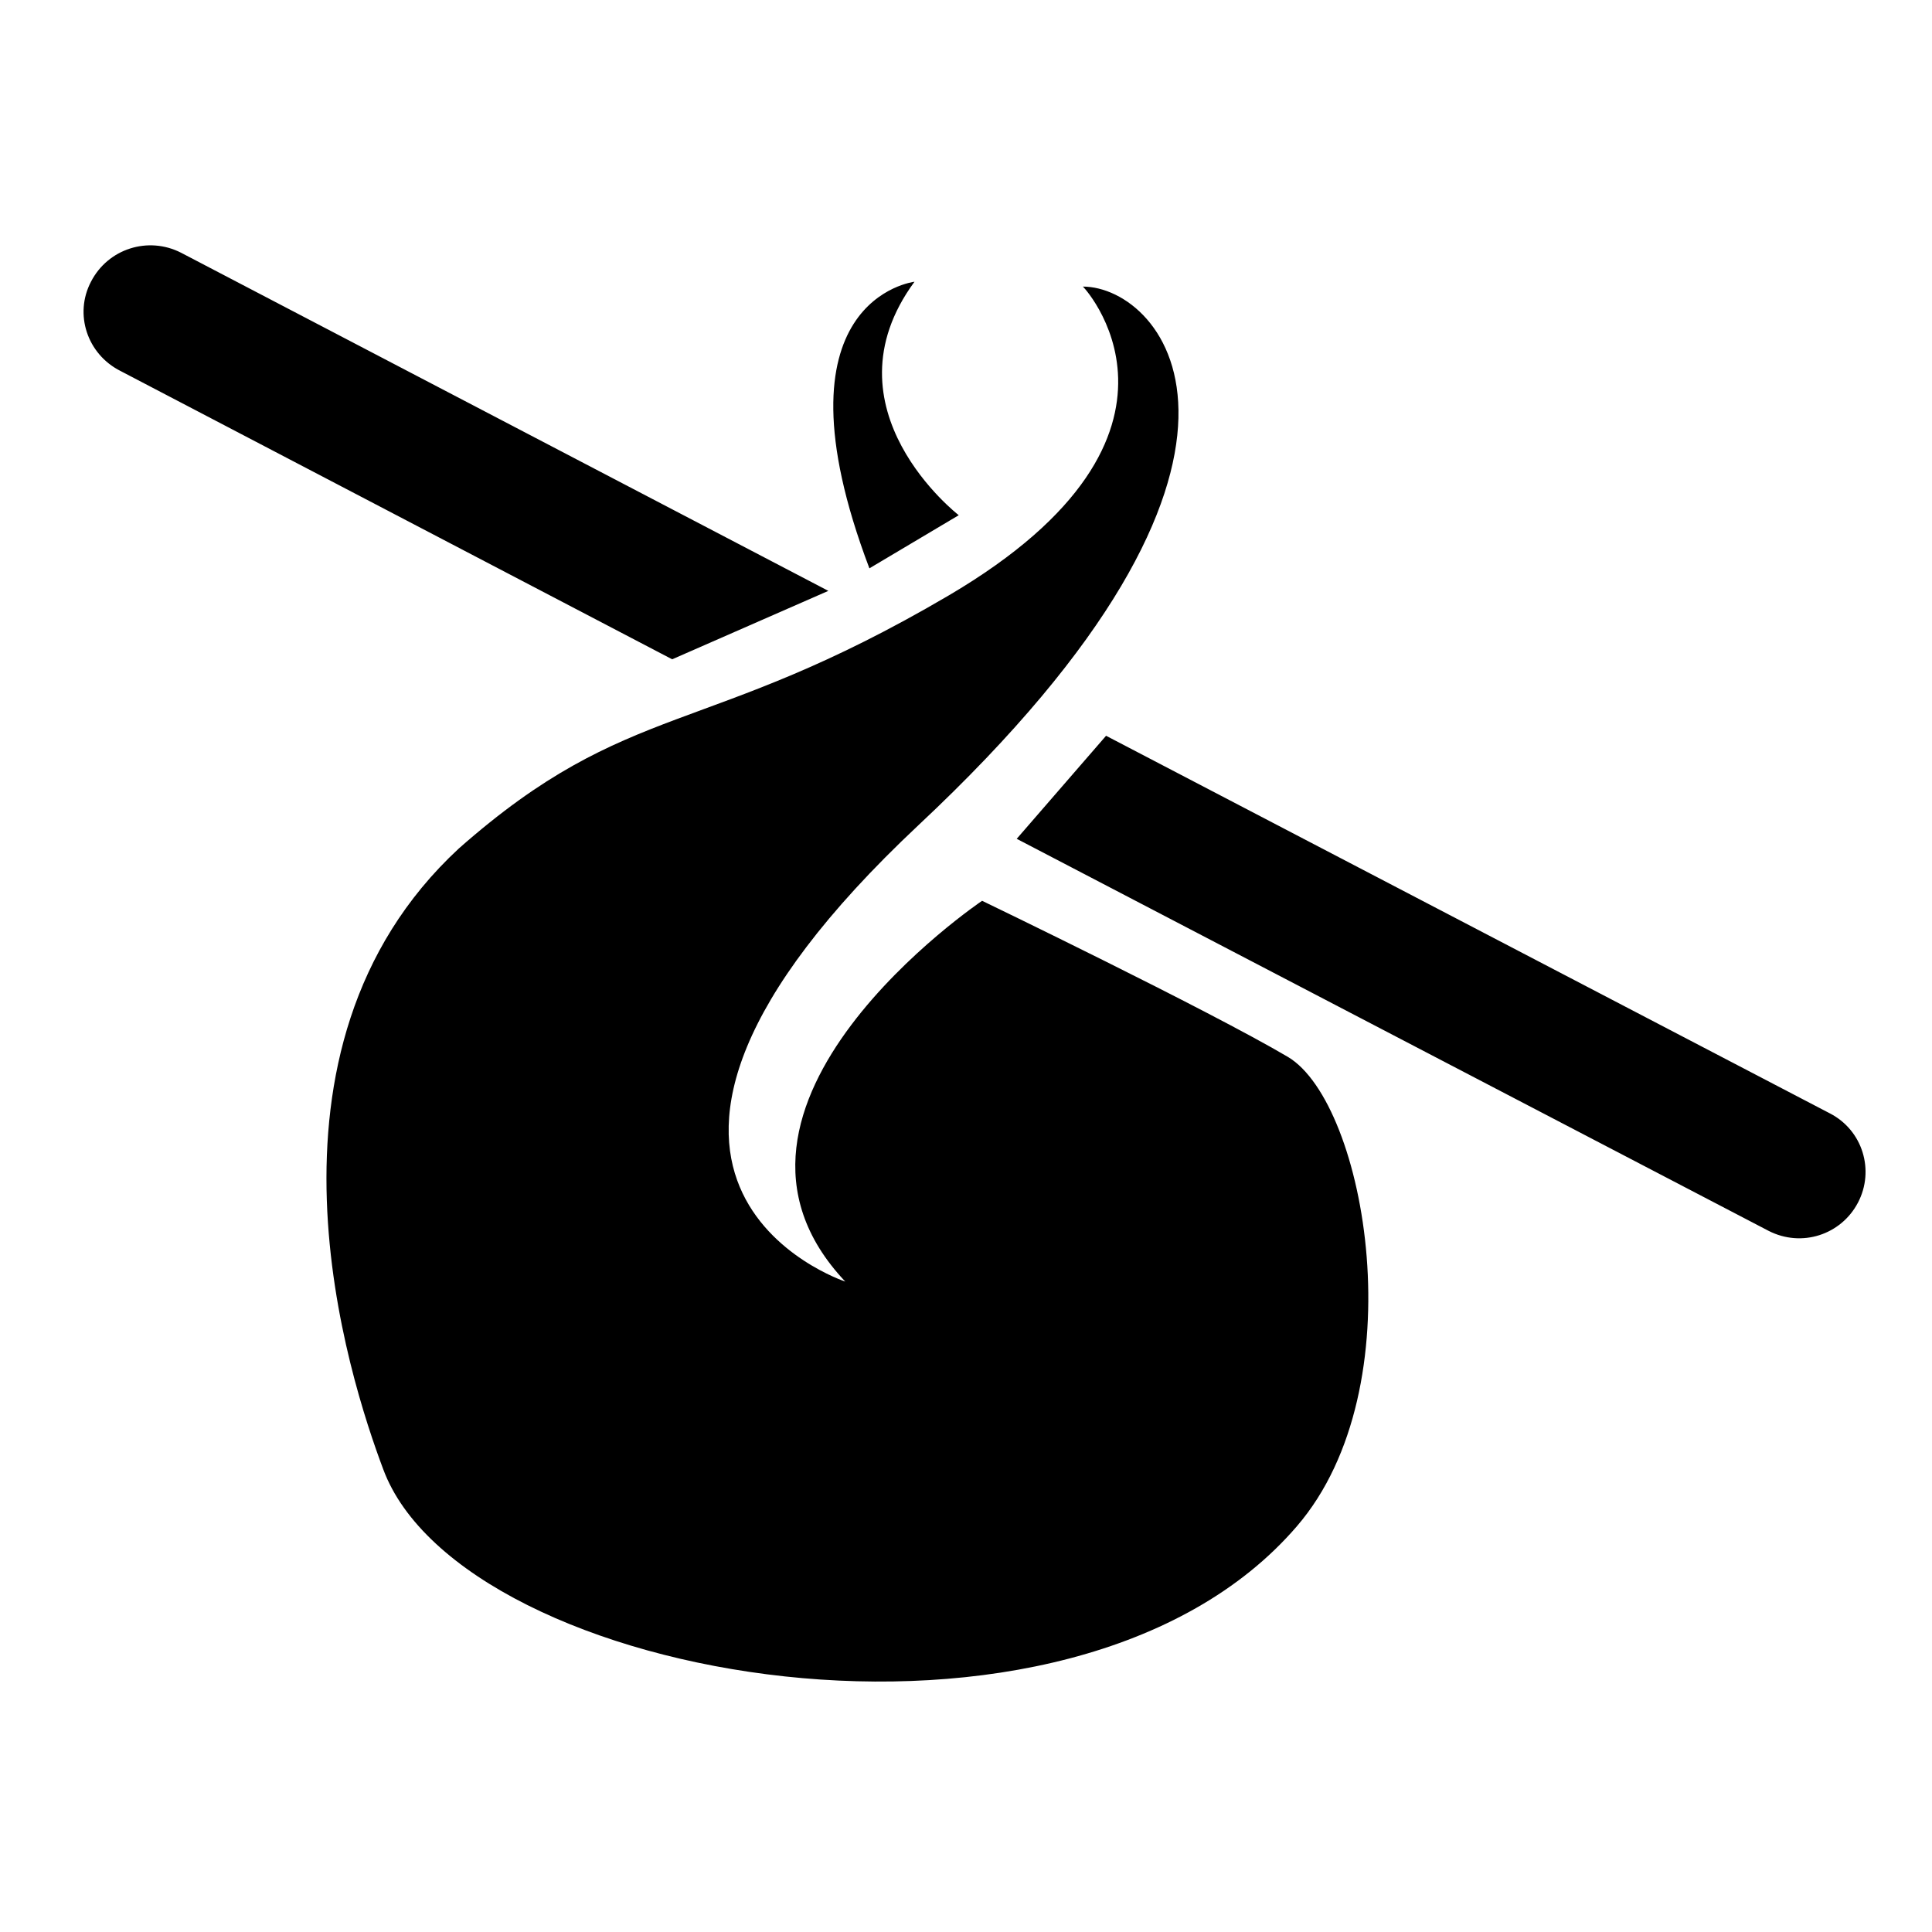
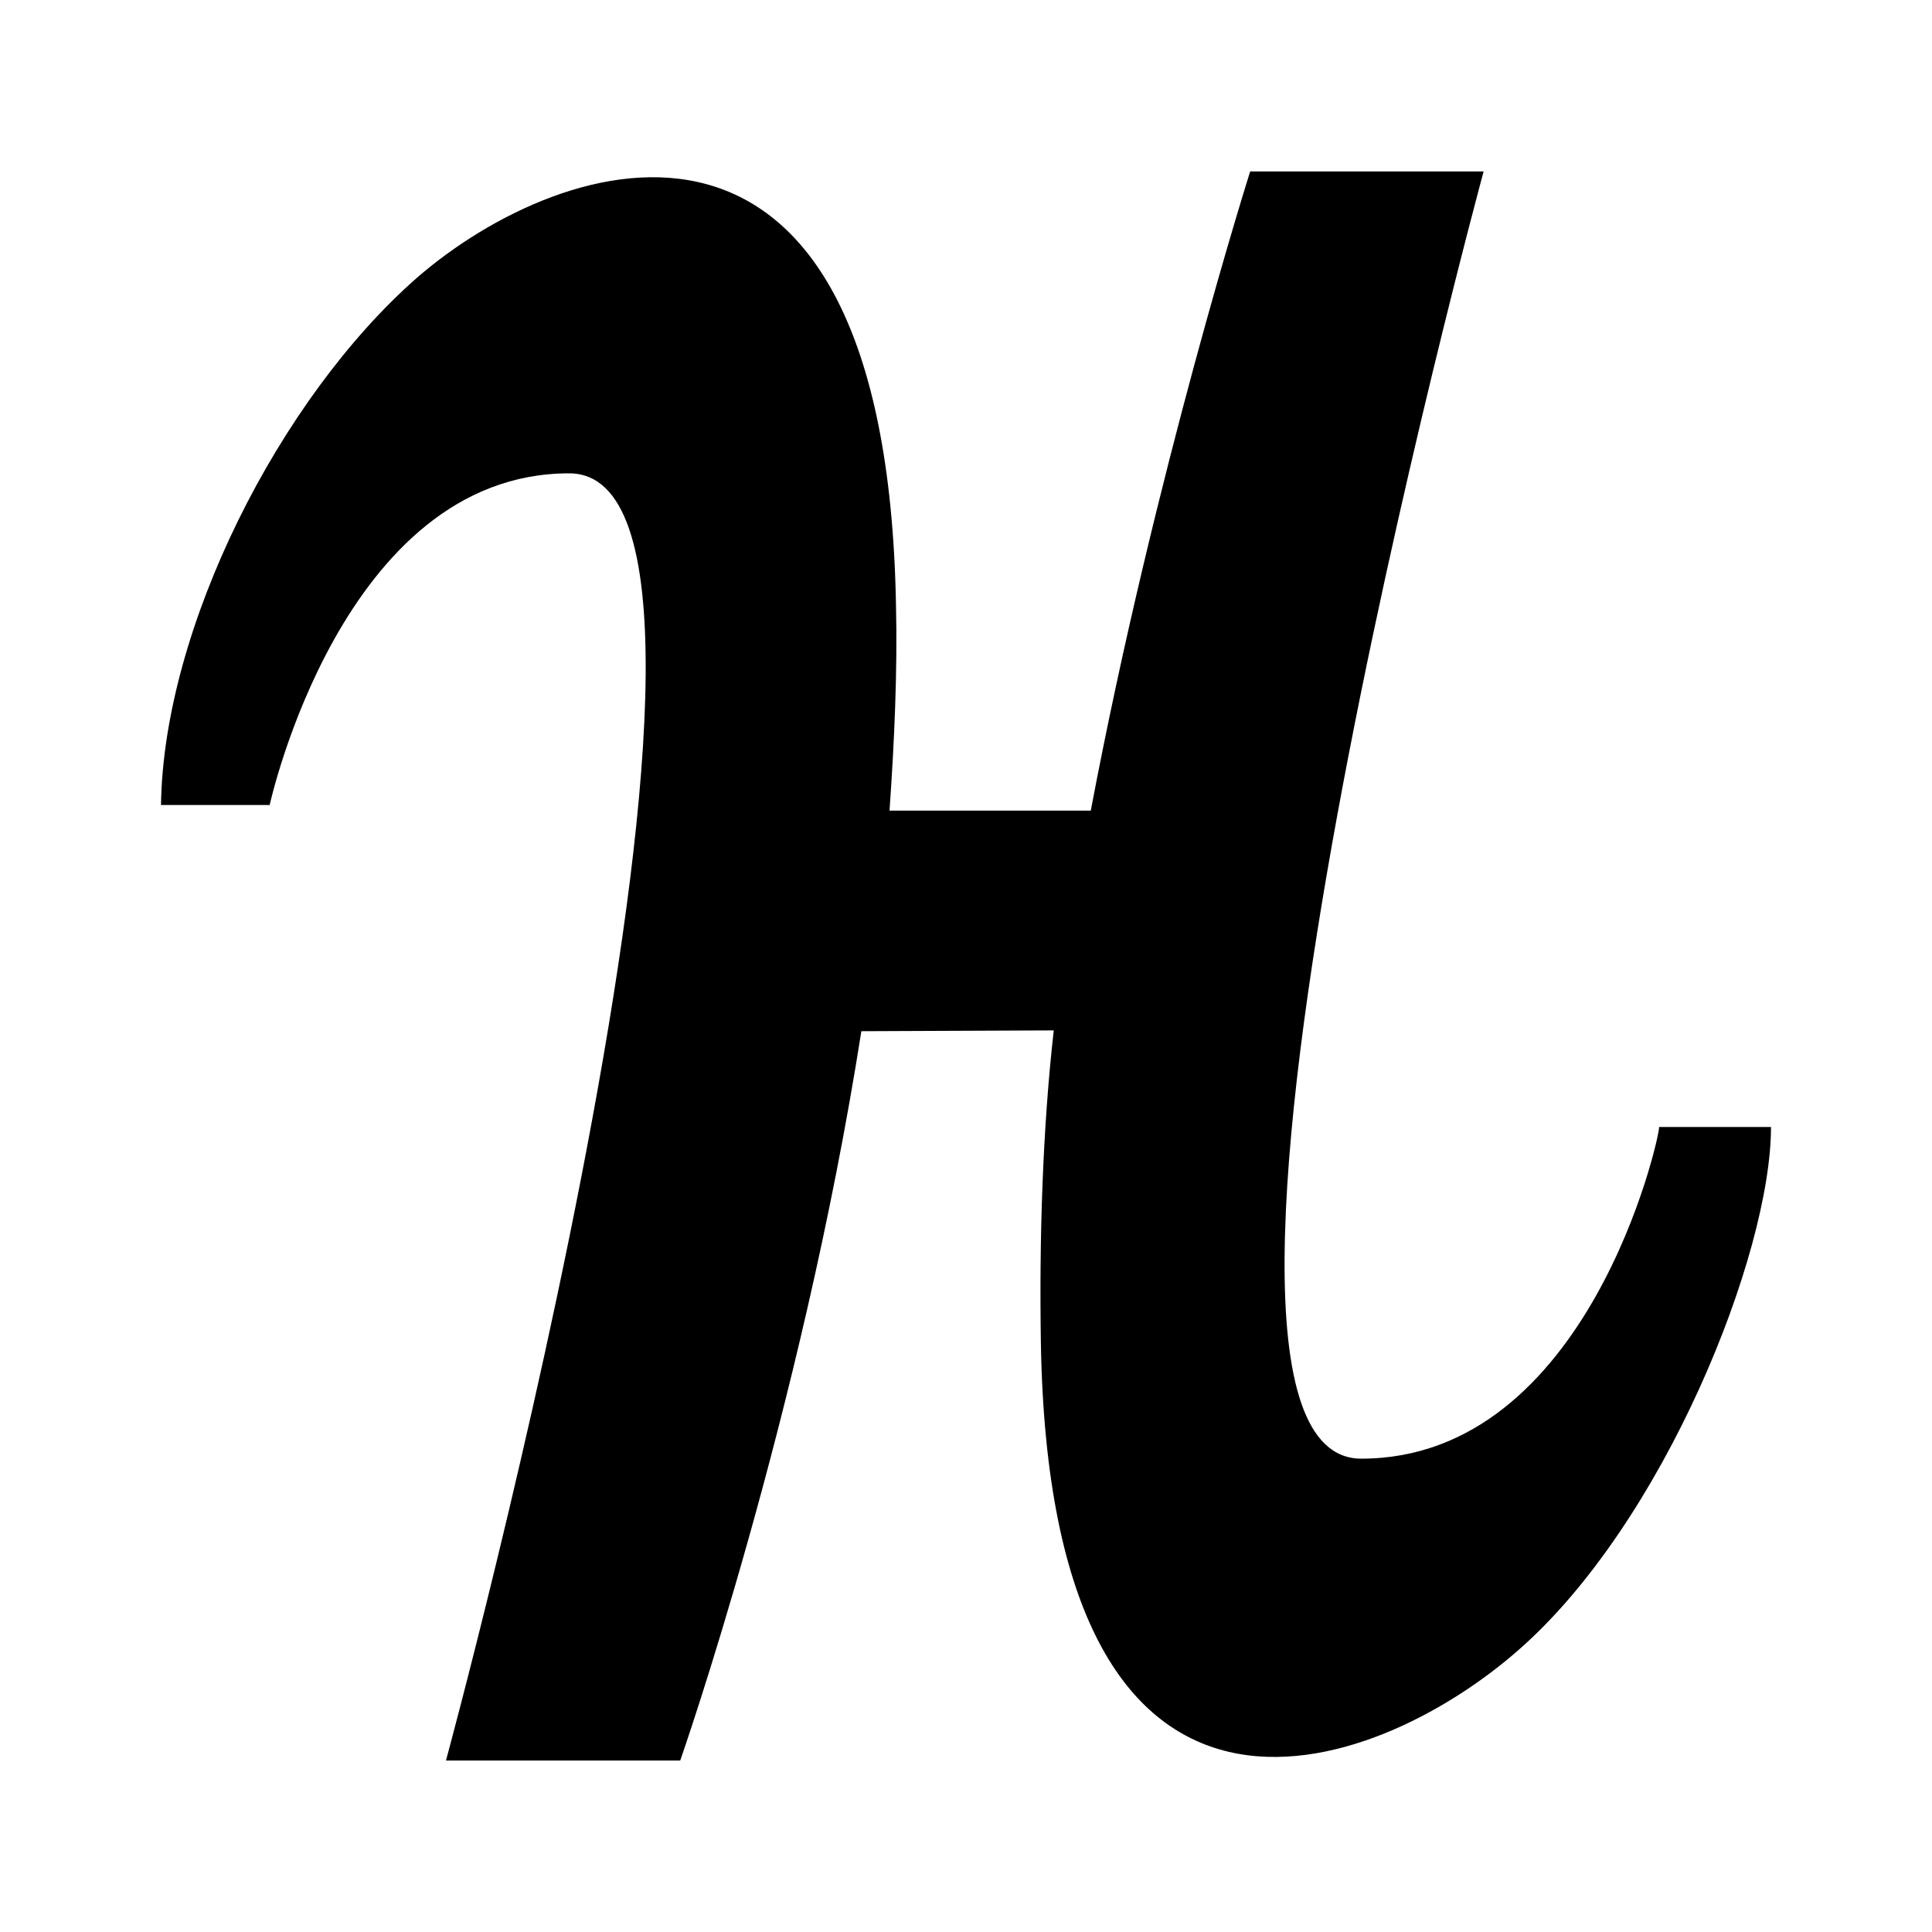
<svg xmlns="http://www.w3.org/2000/svg" version="1.1" width="24" height="24" viewBox="0 0 24 24">
-   <path d="M11.91,6.4L10.8,7.06C9.53,3.71 11.36,3.5 11.36,3.5C10.2,5.08 11.91,6.4 11.91,6.4M13.45,3.56C14.47,3.56 16.28,5.69 11.41,10.25C6.7,14.67 10.5,15.92 10.5,15.92C8.43,13.73 12.2,11.19 12.2,11.19C12.2,11.19 15,12.54 16,13.13C16.97,13.71 17.6,17.23 16.11,18.96C13.3,22.23 5.74,20.9 4.76,18.25C4.34,17.13 3,13.04 5.7,10.54C7.82,8.67 8.75,9.18 11.78,7.4C15.22,5.38 13.41,3.5 13.45,3.56M2.25,3.14L10.29,7.34L8.35,8.19L1.5,4.61C1.08,4.4 0.92,3.9 1.13,3.5C1.34,3.09 1.84,2.93 2.25,3.14M22.73,13.83C23.14,14.04 23.29,14.54 23.08,14.94C22.87,15.34 22.38,15.5 21.97,15.29L12.63,10.42L13.74,9.14L22.73,13.83Z" />
+   <path d="M16.91,18.12C14.09,18.12 18.43,2.13 18.43,2.13H15.53C15.53,2.13 14.34,5.89 13.55,10.07H11.05C11.11,9.21 11.15,8.34 11.13,7.5C11,0.59 7,1.87 5.18,3.45C3.47,4.95 2.03,7.8 2,10C2.27,10 3.35,10 3.35,10C3.35,10 4.25,5.88 7.07,5.88C9.89,5.88 5.54,21.87 5.54,21.87H8.45C8.45,21.87 9.95,17.59 10.7,12.81L13.09,12.8C12.95,14.04 12.91,15.4 12.93,16.67C13.04,23.56 17.06,22.08 18.86,20.5C20.67,18.92 22,15.58 22,14H20.61C20.62,14.12 19.73,18.12 16.91,18.12V18.12Z" />
</svg>
